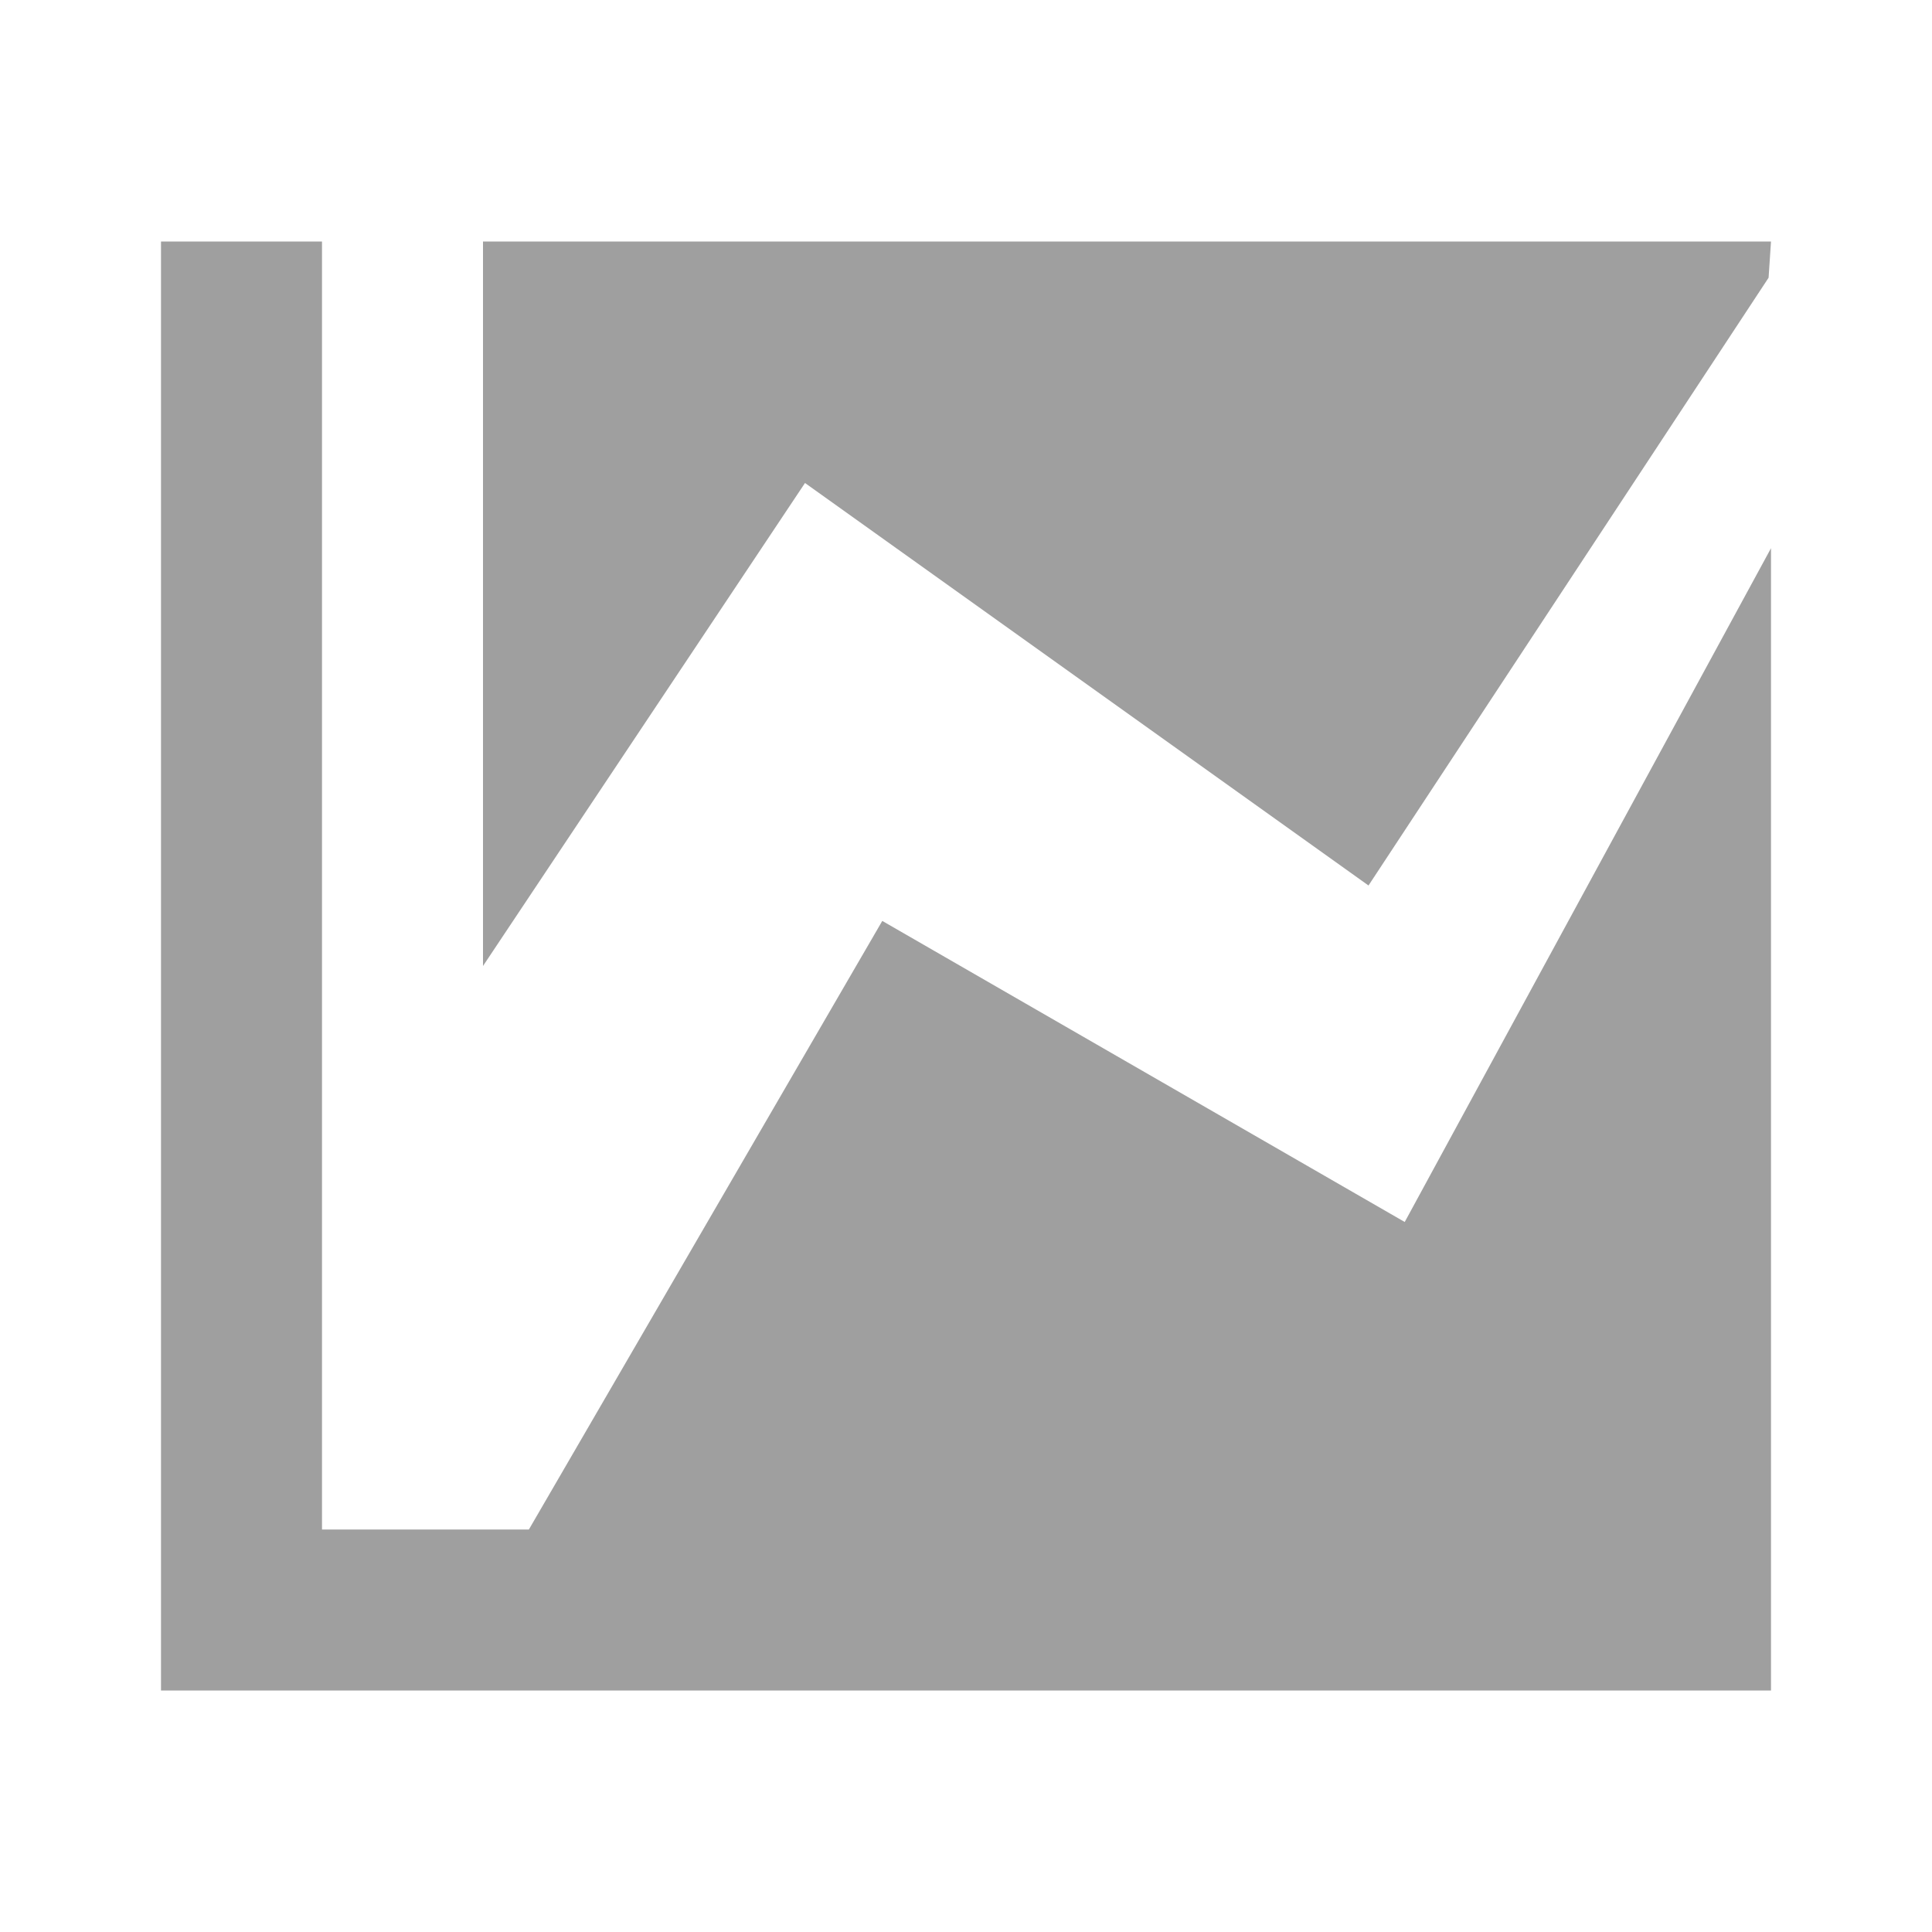
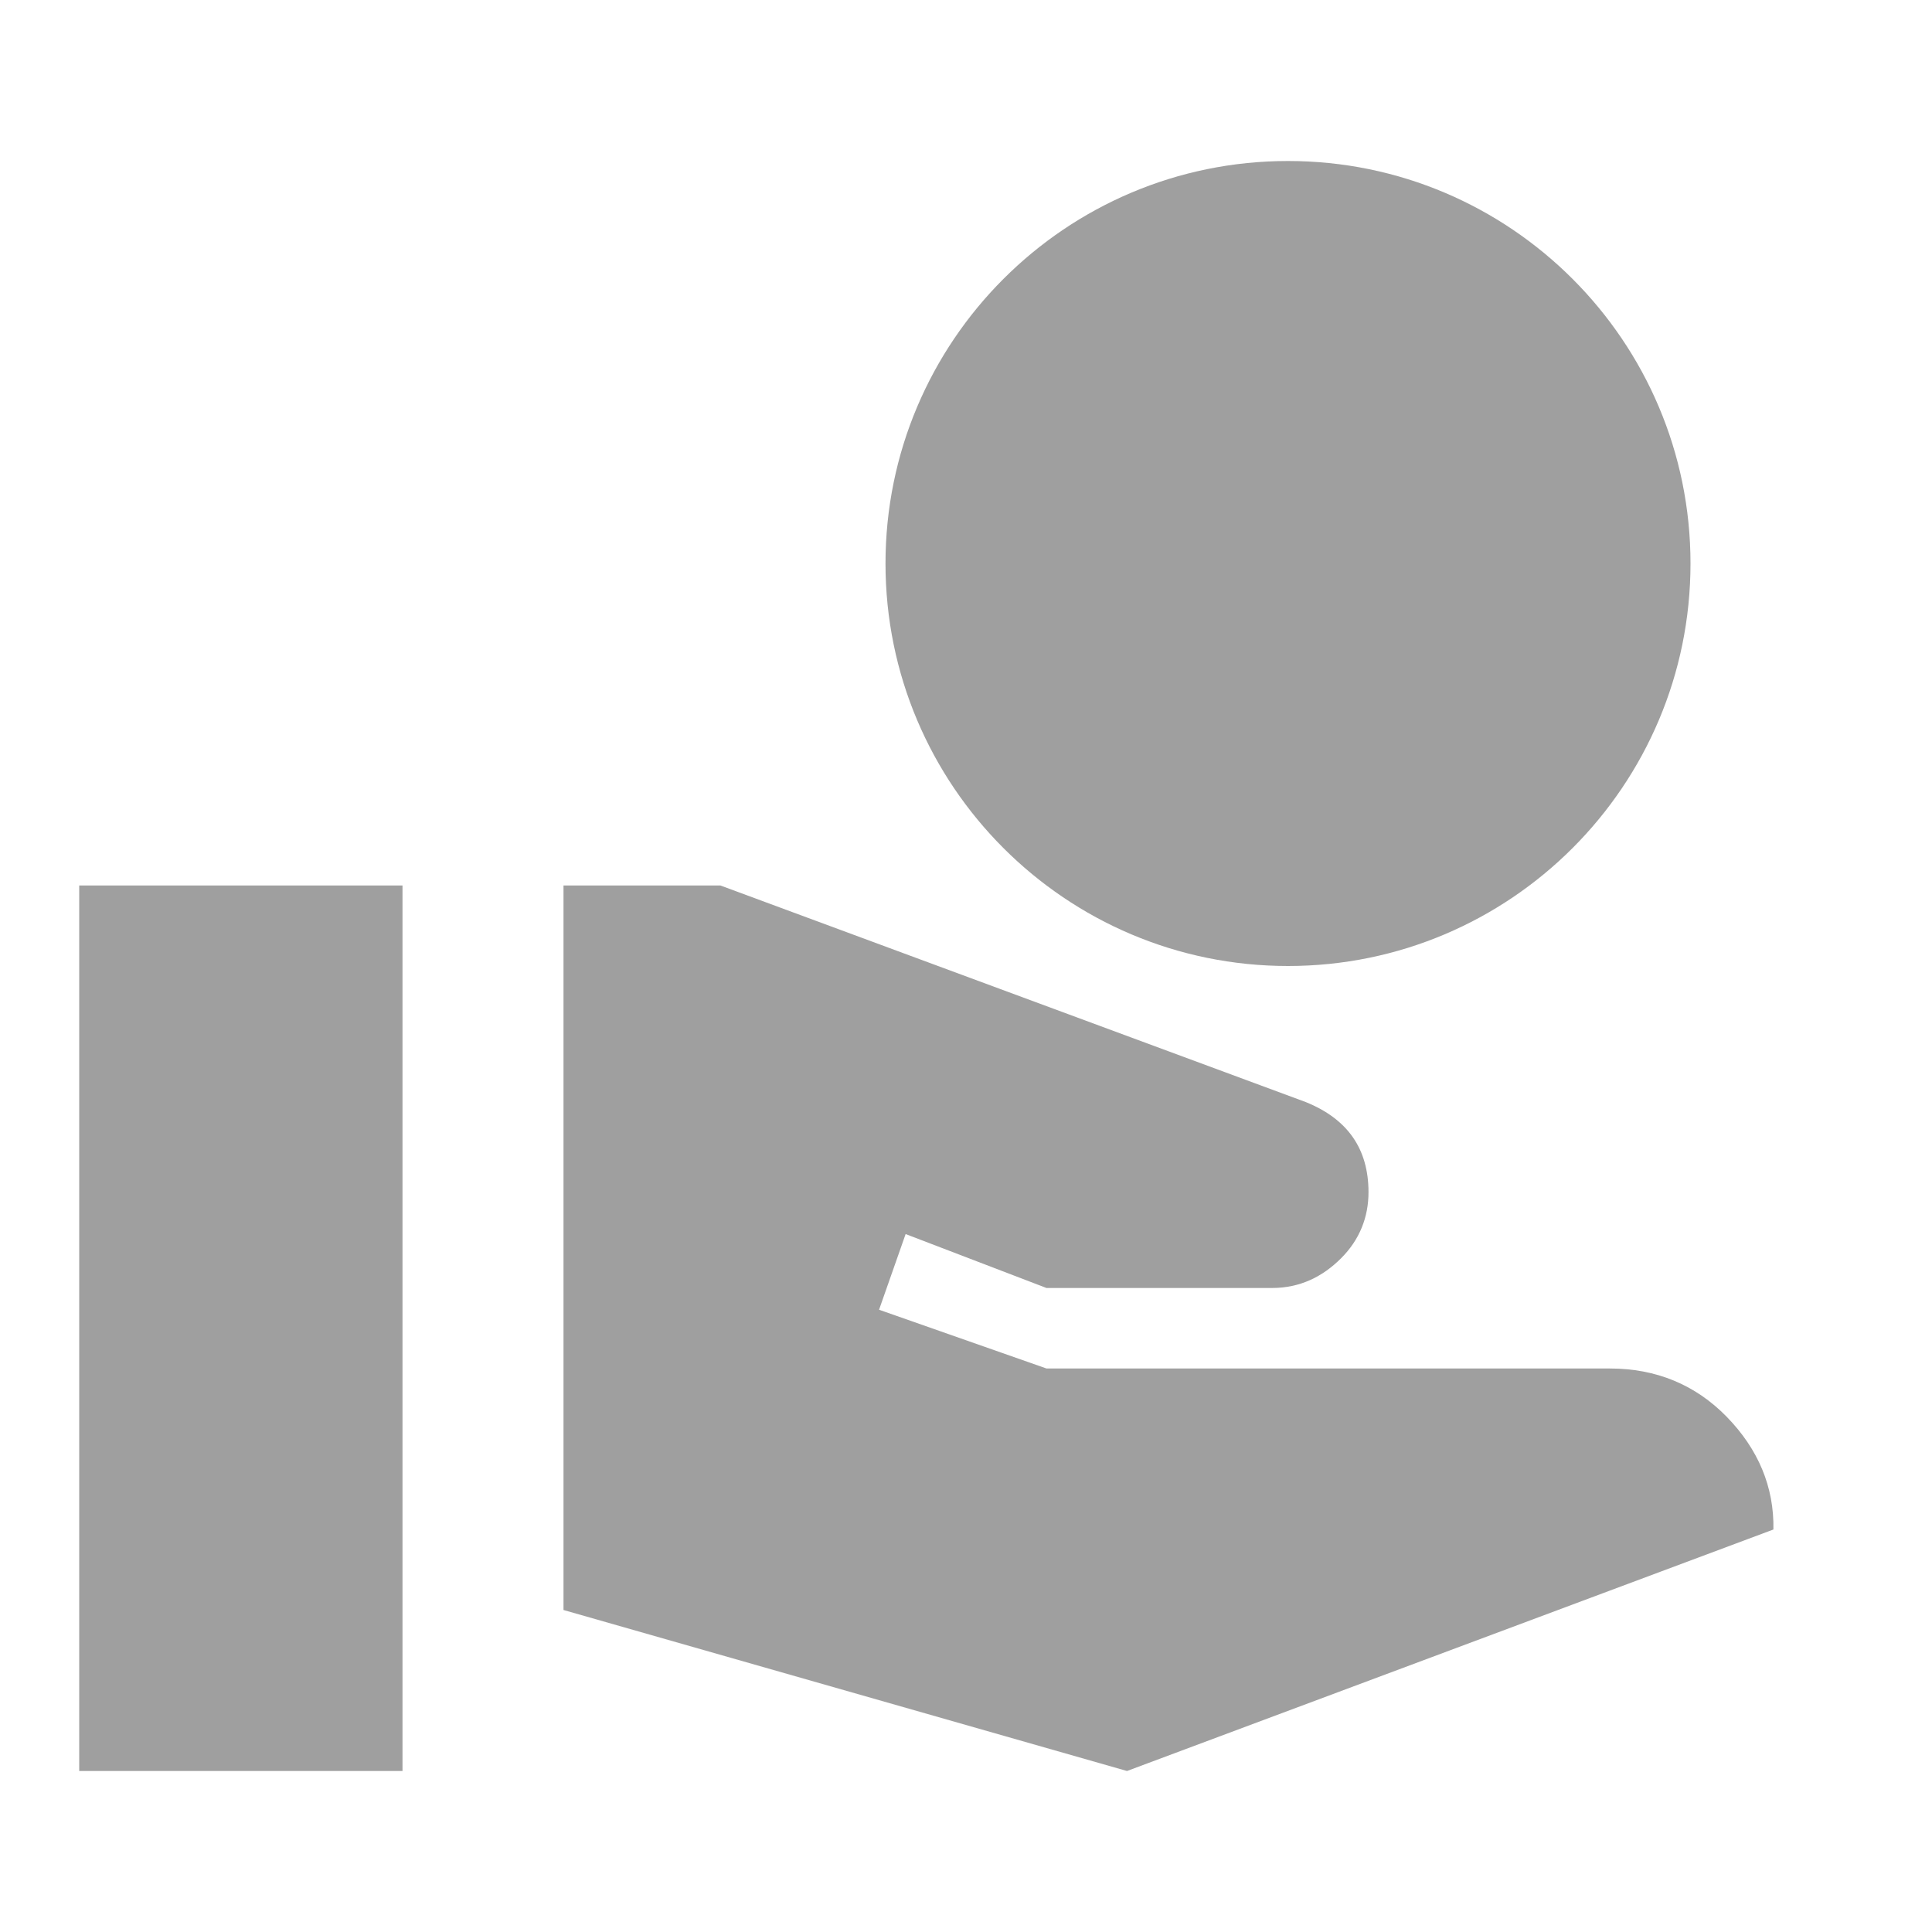
<svg xmlns="http://www.w3.org/2000/svg" width="24" height="24" viewBox="0 0 24 24" fill="none">
-   <path d="M17.45 15.18L22 6.81V19V21H2V3H4V15.54V19H4.31H6H6.57L10.96 11.44L17.45 15.18ZM22 3L21.97 3.45L17 11L10 6L6 12V3H22Z" fill="#111111" fill-opacity="0.4" />
+   <path d="M16 12C18.76 12 21 9.76 21 7C21 4.24 18.76 2 16 2C13.24 2 11 4.24 11 7C11 9.76 13.24 12 16 12ZM21.45 17.6C21.06 17.2 20.57 17 20 17H13L10.92 16.27L11.25 15.33L13 16H15.8C16.15 16 16.43 15.86 16.66 15.63C16.89 15.4 17 15.12 17 14.81C17 14.27 16.74 13.9 16.22 13.69L8.95 11H7V20L14 22L22.03 19C22.04 18.47 21.84 18 21.45 17.6ZM5 11H0.984V22H5V11Z" fill="#111111" fill-opacity="0.4" />
</svg>
